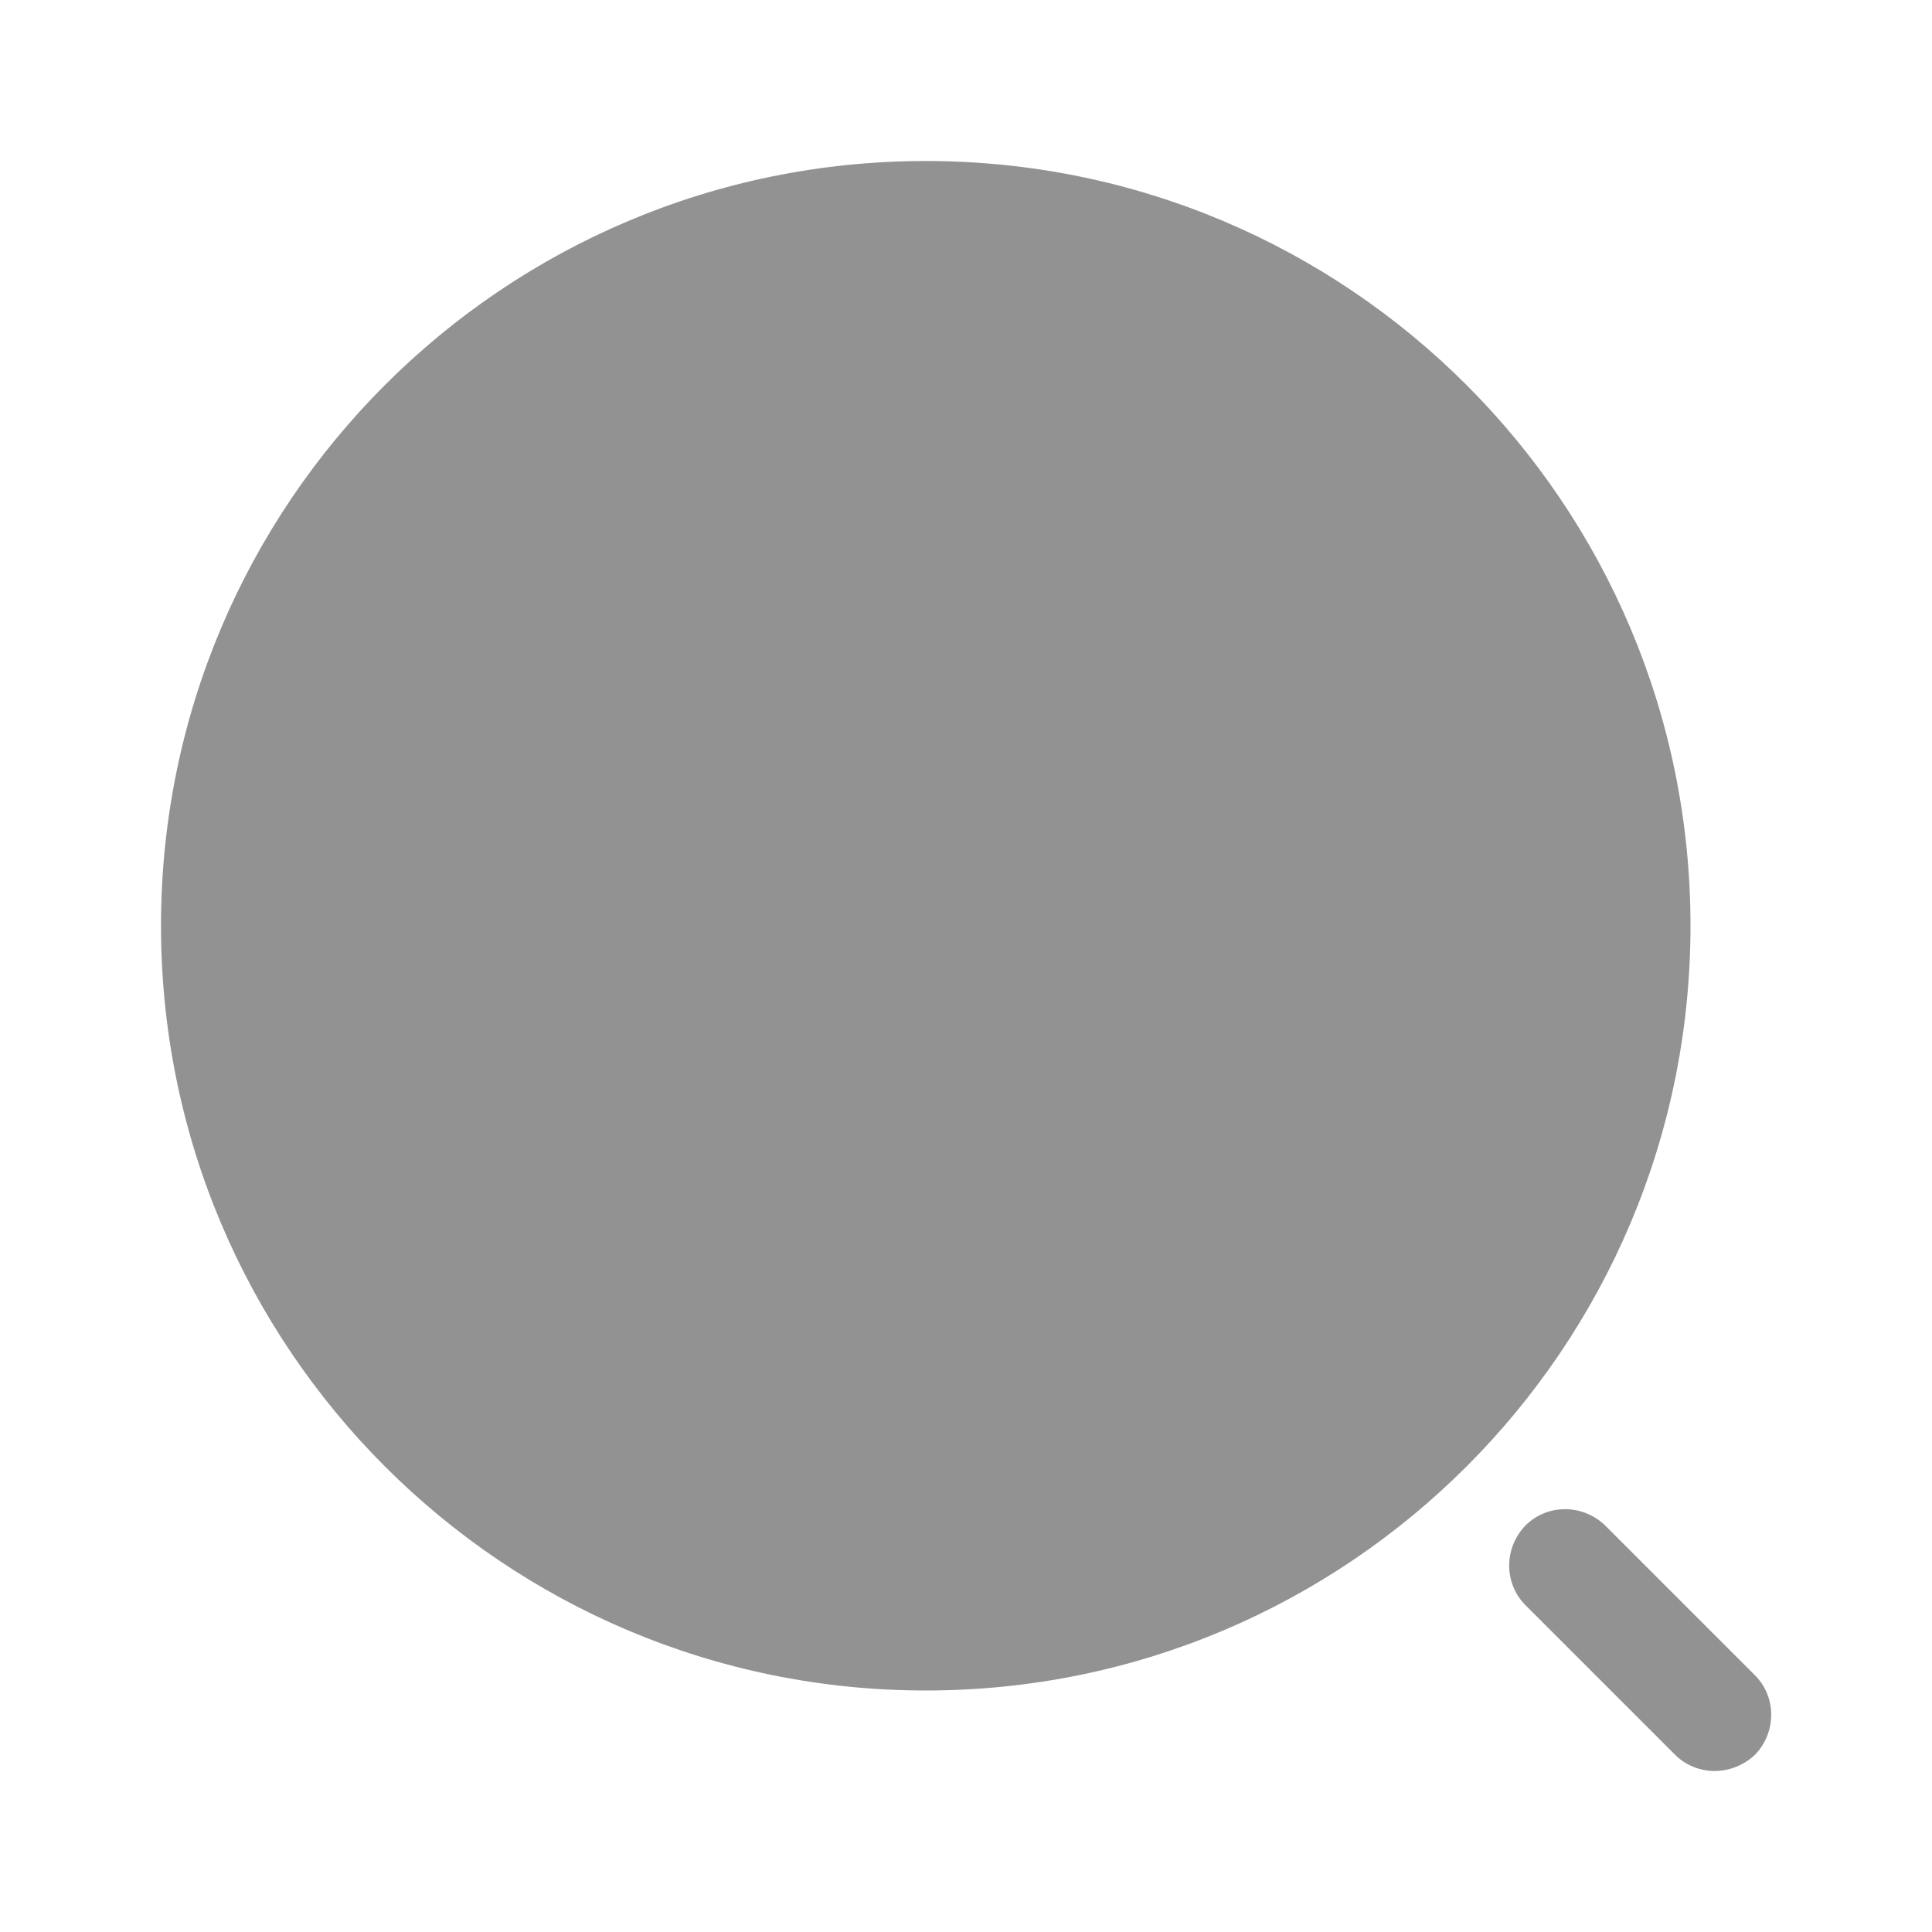
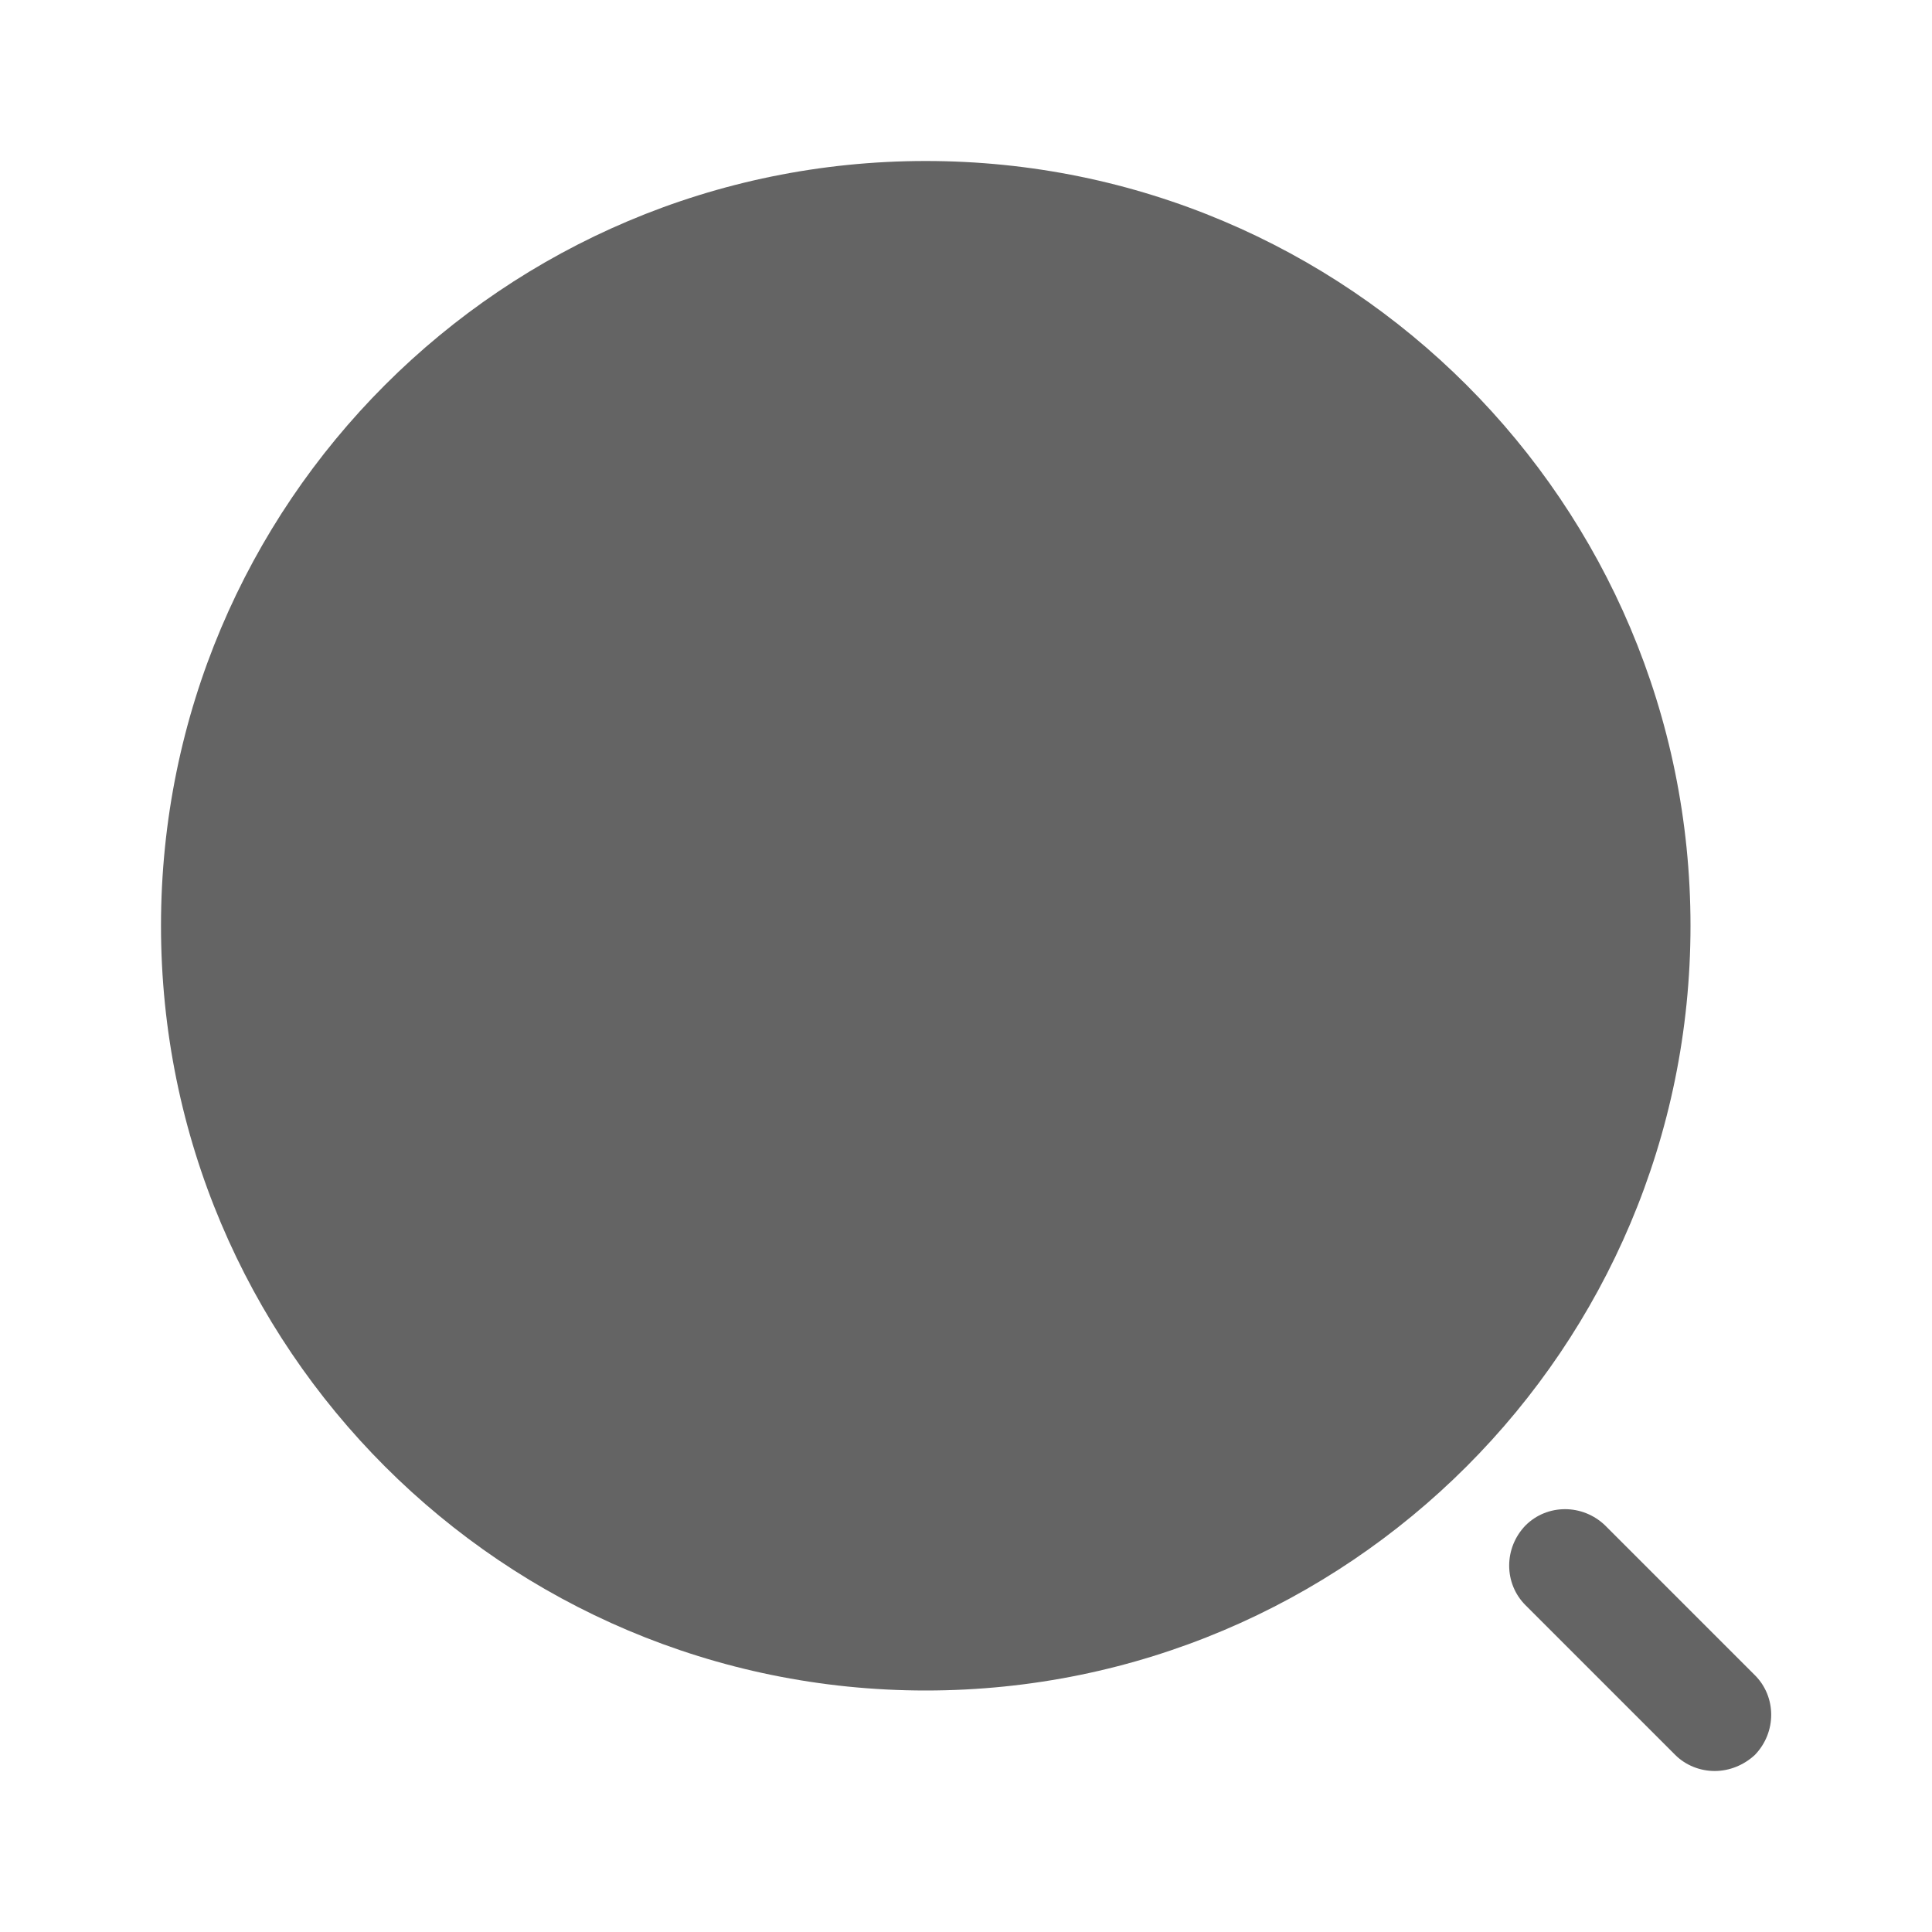
<svg xmlns="http://www.w3.org/2000/svg" width="24" height="24" viewBox="0 0 24 24" fill="none">
-   <g opacity="0.7">
+   <g>
    <path d="M11.5 21C16.747 21 21 16.747 21 11.5C21 6.253 16.747 2 11.5 2C6.253 2 2 6.253 2 11.5C2 16.747 6.253 21 11.5 21Z" fill="#646464" />
    <path d="M21.3 22C21.12 22 20.94 21.93 20.81 21.8L18.95 19.94C18.68 19.67 18.68 19.23 18.95 18.95C19.22 18.68 19.66 18.68 19.94 18.95L21.8 20.81C22.07 21.08 22.07 21.52 21.8 21.8C21.66 21.93 21.48 22 21.3 22Z" fill="#646464" />
  </g>
</svg>
